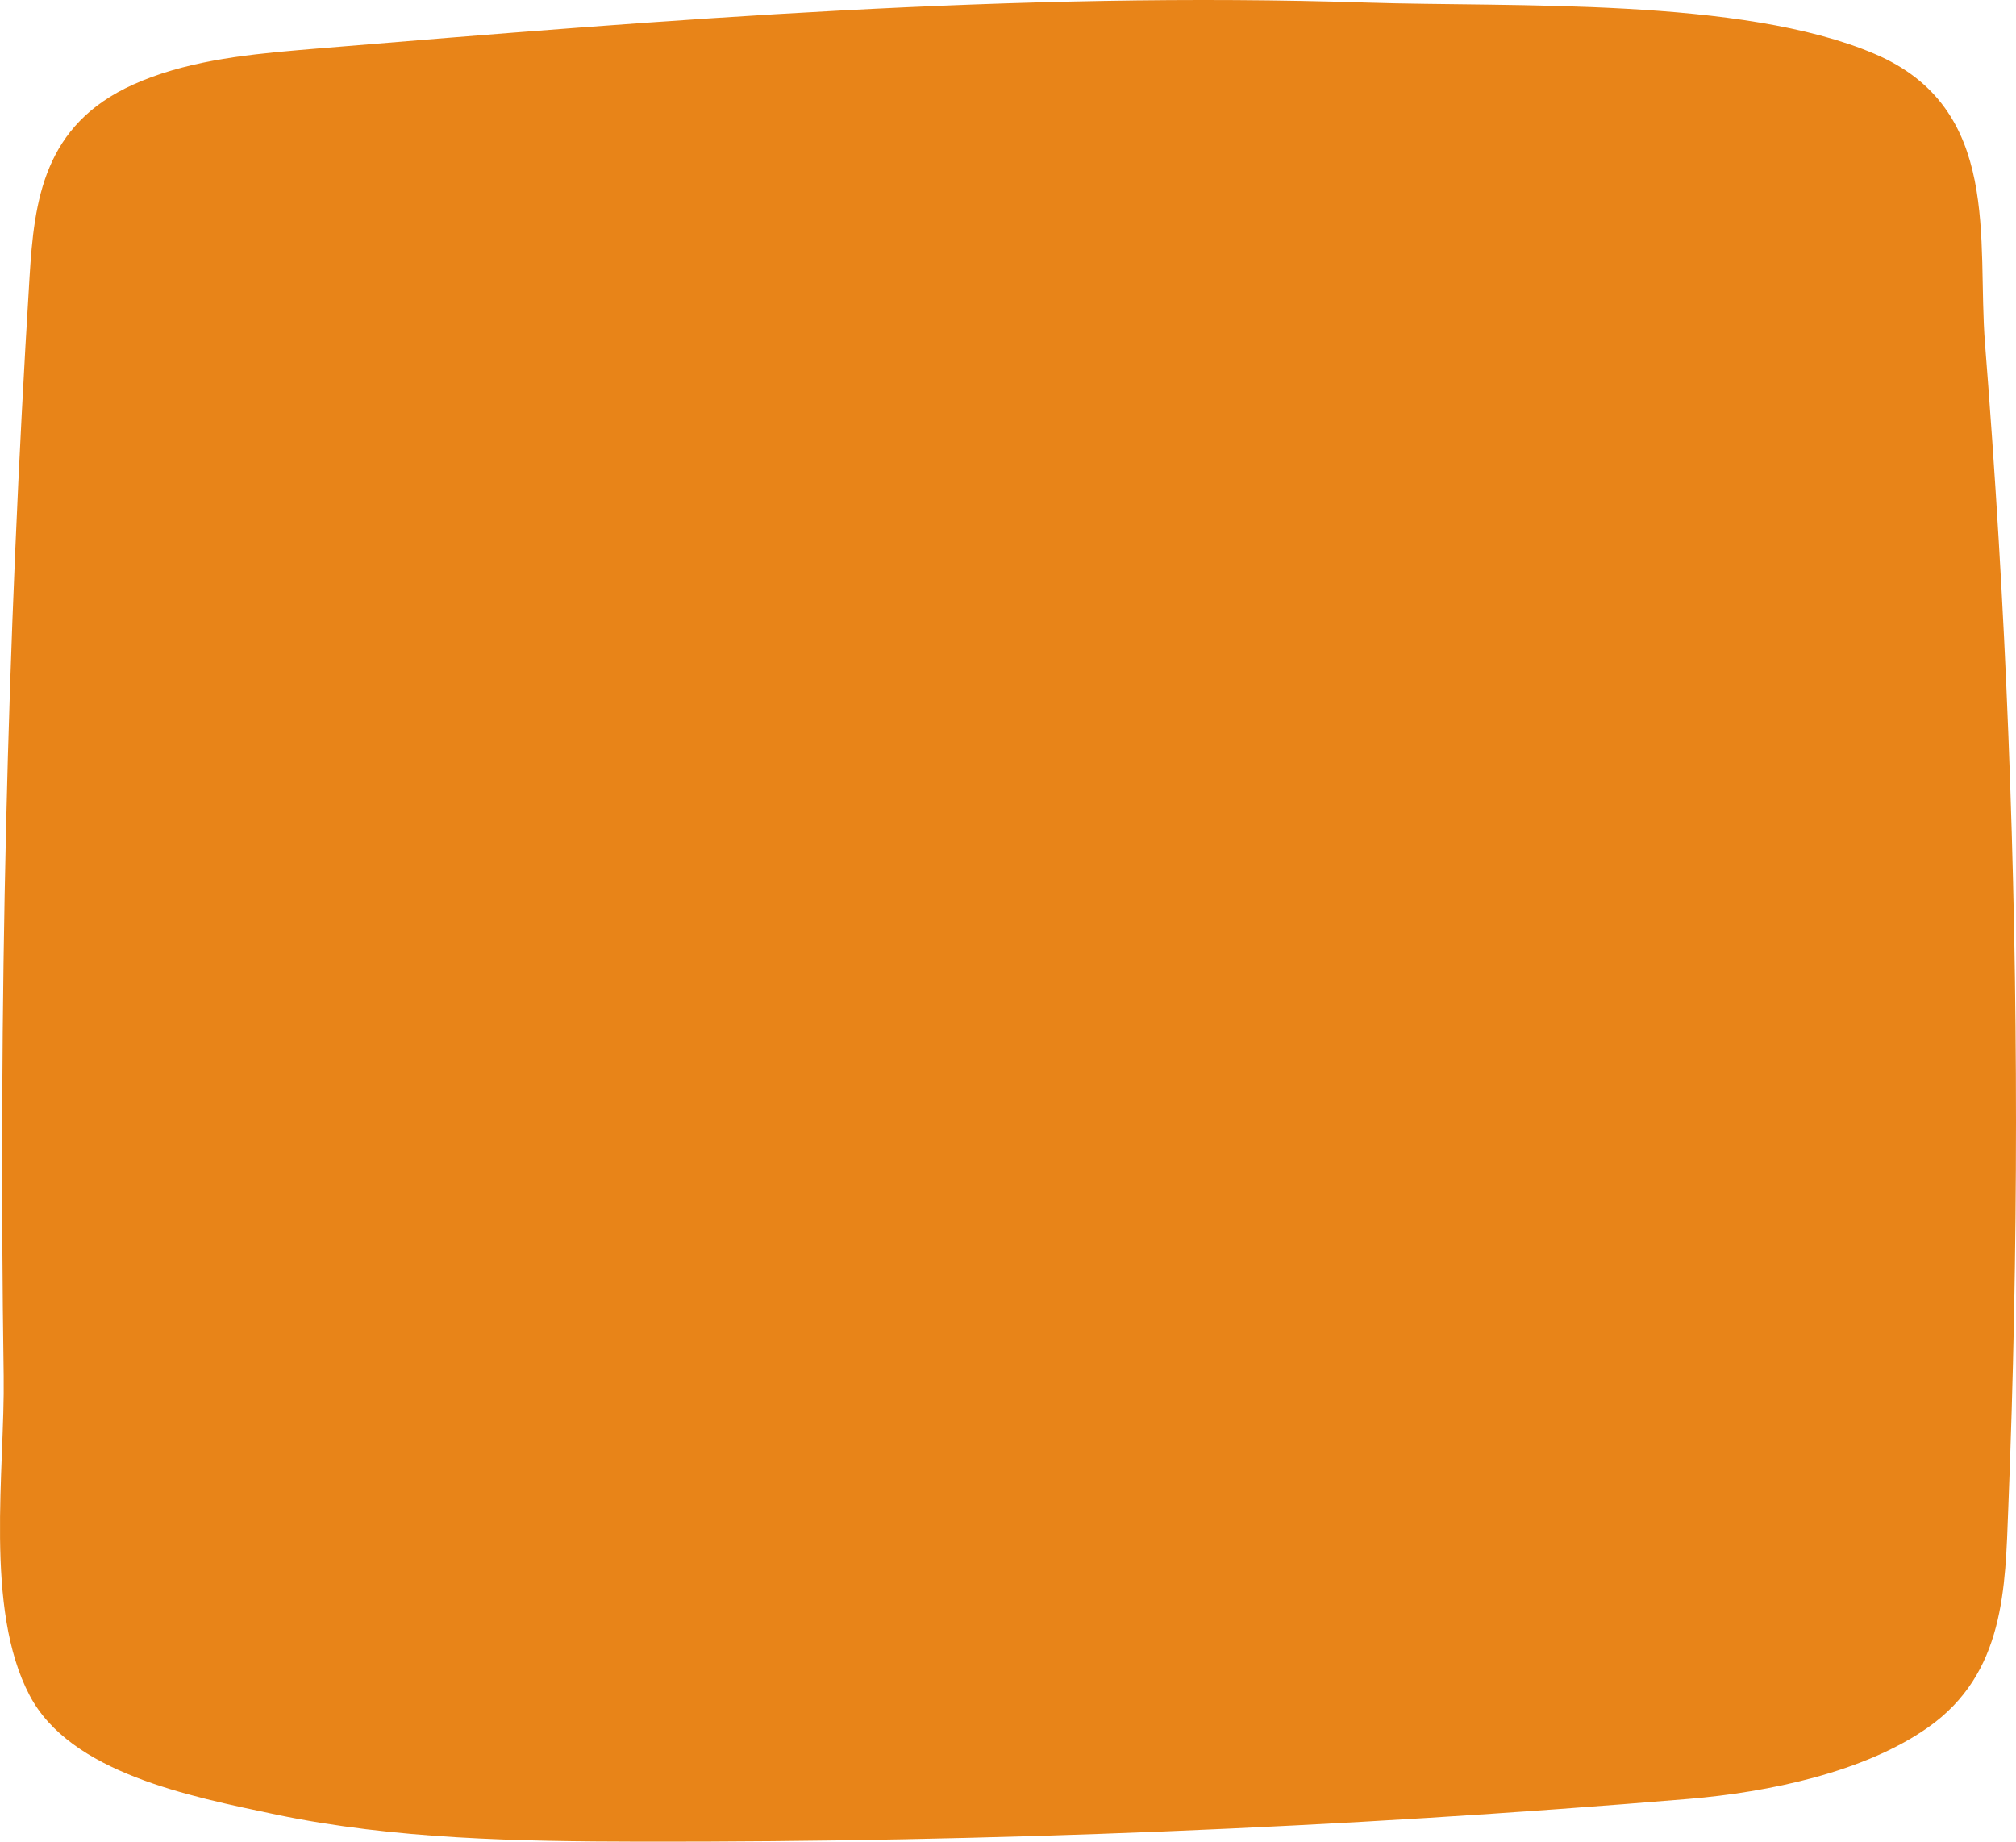
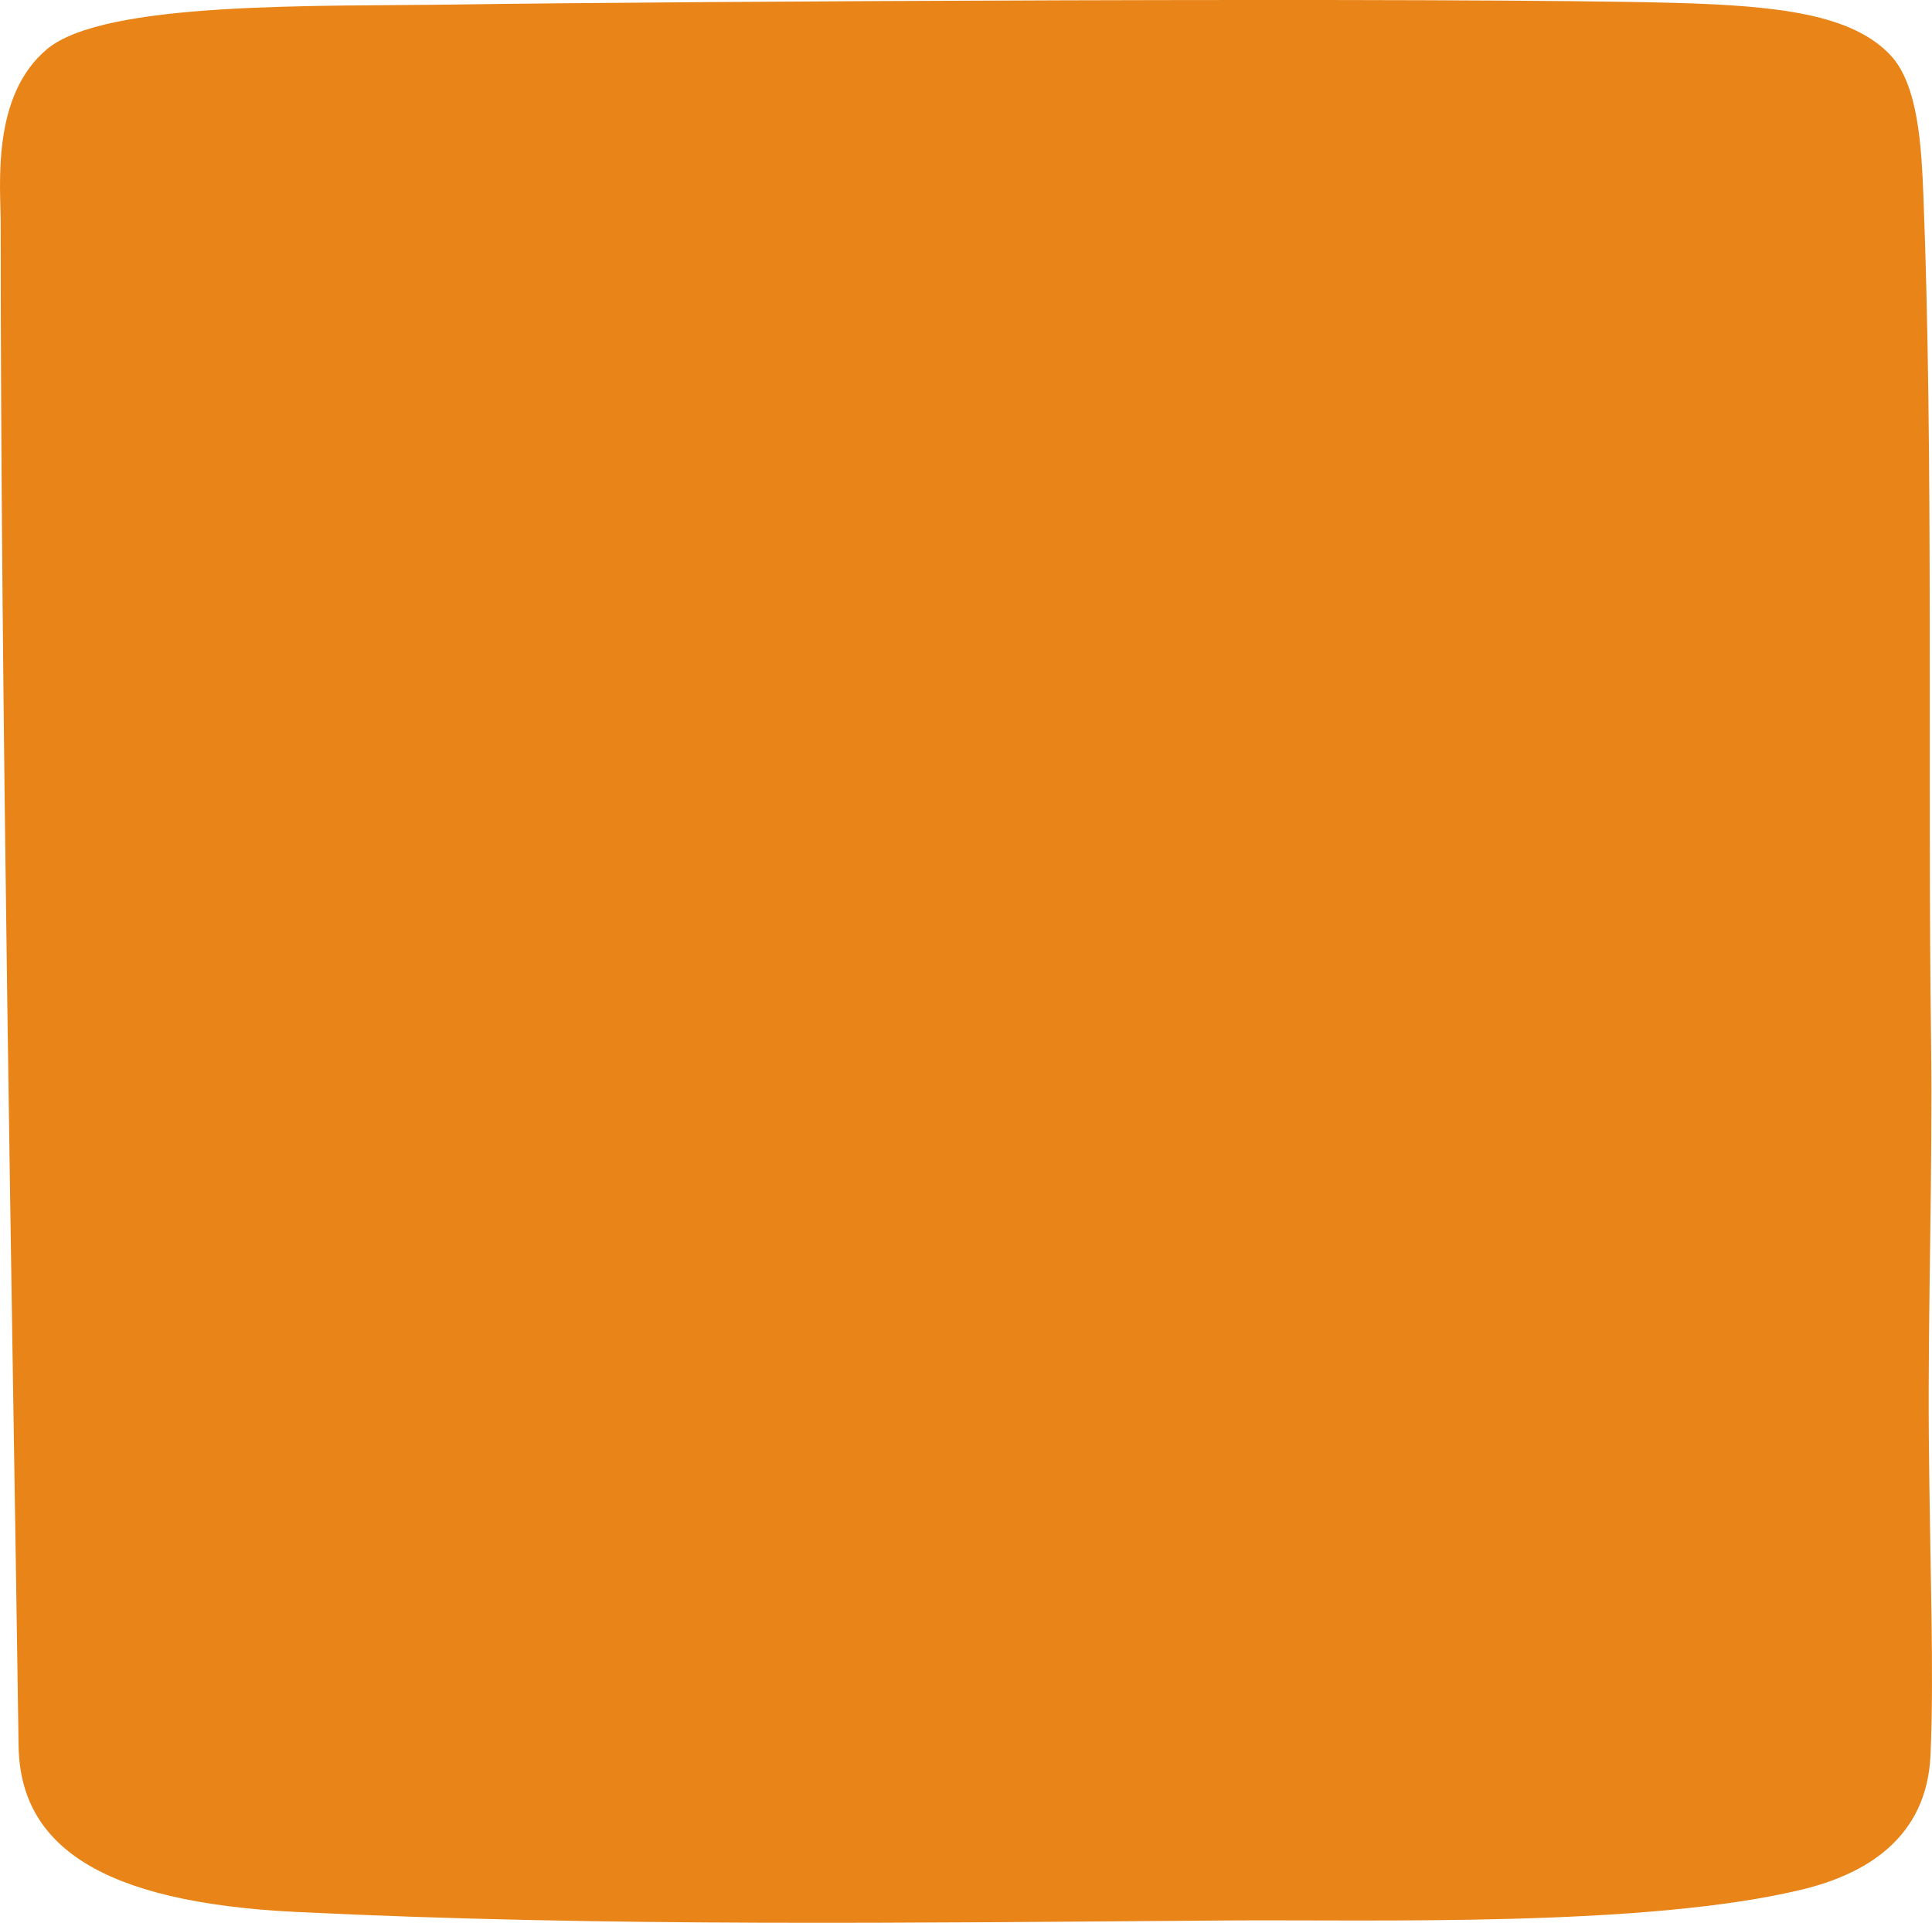
- <svg xmlns="http://www.w3.org/2000/svg" width="670" height="612" viewBox="0 0 670 612" fill="none">
-   <path d="M667.443 501.066C666.413 527.549 666.368 556.136 640.627 574.129C619.542 588.892 587.981 595.541 561.211 597.795C445.488 607.449 329.184 612.182 212.879 611.995C172.276 611.92 131.224 611.206 91.83 603.017C62.776 596.894 23.426 589.155 9.861 563.424C-5.315 534.649 1.669 488.257 1.221 457.228C-0.569 335.481 2.296 213.696 9.817 92.137C11.383 66.593 14.472 41.538 44.287 28.089C60.985 20.576 80.101 18.285 99.037 16.67C101.096 16.482 103.2 16.332 105.26 16.144C221.161 6.565 337.645 -2.939 454.307 0.855C502.88 2.433 578.804 -0.948 622.944 17.872C665.562 35.978 656.967 80.004 659.698 114.15C663.145 157.612 665.786 201.112 667.487 244.65C670.845 330.109 670.845 415.644 667.443 501.104V501.066Z" fill="#E88418" />
+ <svg xmlns="http://www.w3.org/2000/svg" id="Camada_2" data-name="Camada 2" preserveAspectRatio="none" viewBox="0 0 911.79 907.33">
+   <defs>
+     <style>
+       .cls-1 {
+         fill: #e88418;
+       }
+     </style>
+   </defs>
+   <g id="Camada_1-2" data-name="Camada 1">
+     <path class="cls-1" d="M578.77,906.23c-147.41,1.02-292.37,3.14-439.13-4.04-92.53-4.53-130.2-31.52-130.87-78.39C5.75,614.6.32,331.64.32,105.36c0-17.34-4.66-60.04,21.9-82.2C49.55.37,149.46,3.11,215.77,2.12c98.92-1.47,474.35-3.53,574.92-.75,48.85,1.35,83.54,5.44,101.57,24.75,13.02,13.95,14.55,42.96,15.48,66.45,4.8,121.52,1.94,273.46,3.6,397.65.84,62.74-1.54,125.63-1.04,188.38.49,59.85,2.56,110.6.78,149.72-1.78,39-30.5,56.02-60.6,63.3-73.94,17.89-202.1,14.12-271.71,14.6Z" />
+   </g>
</svg>
